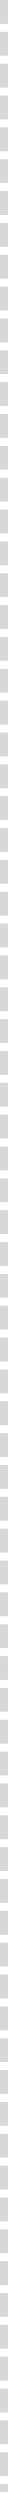
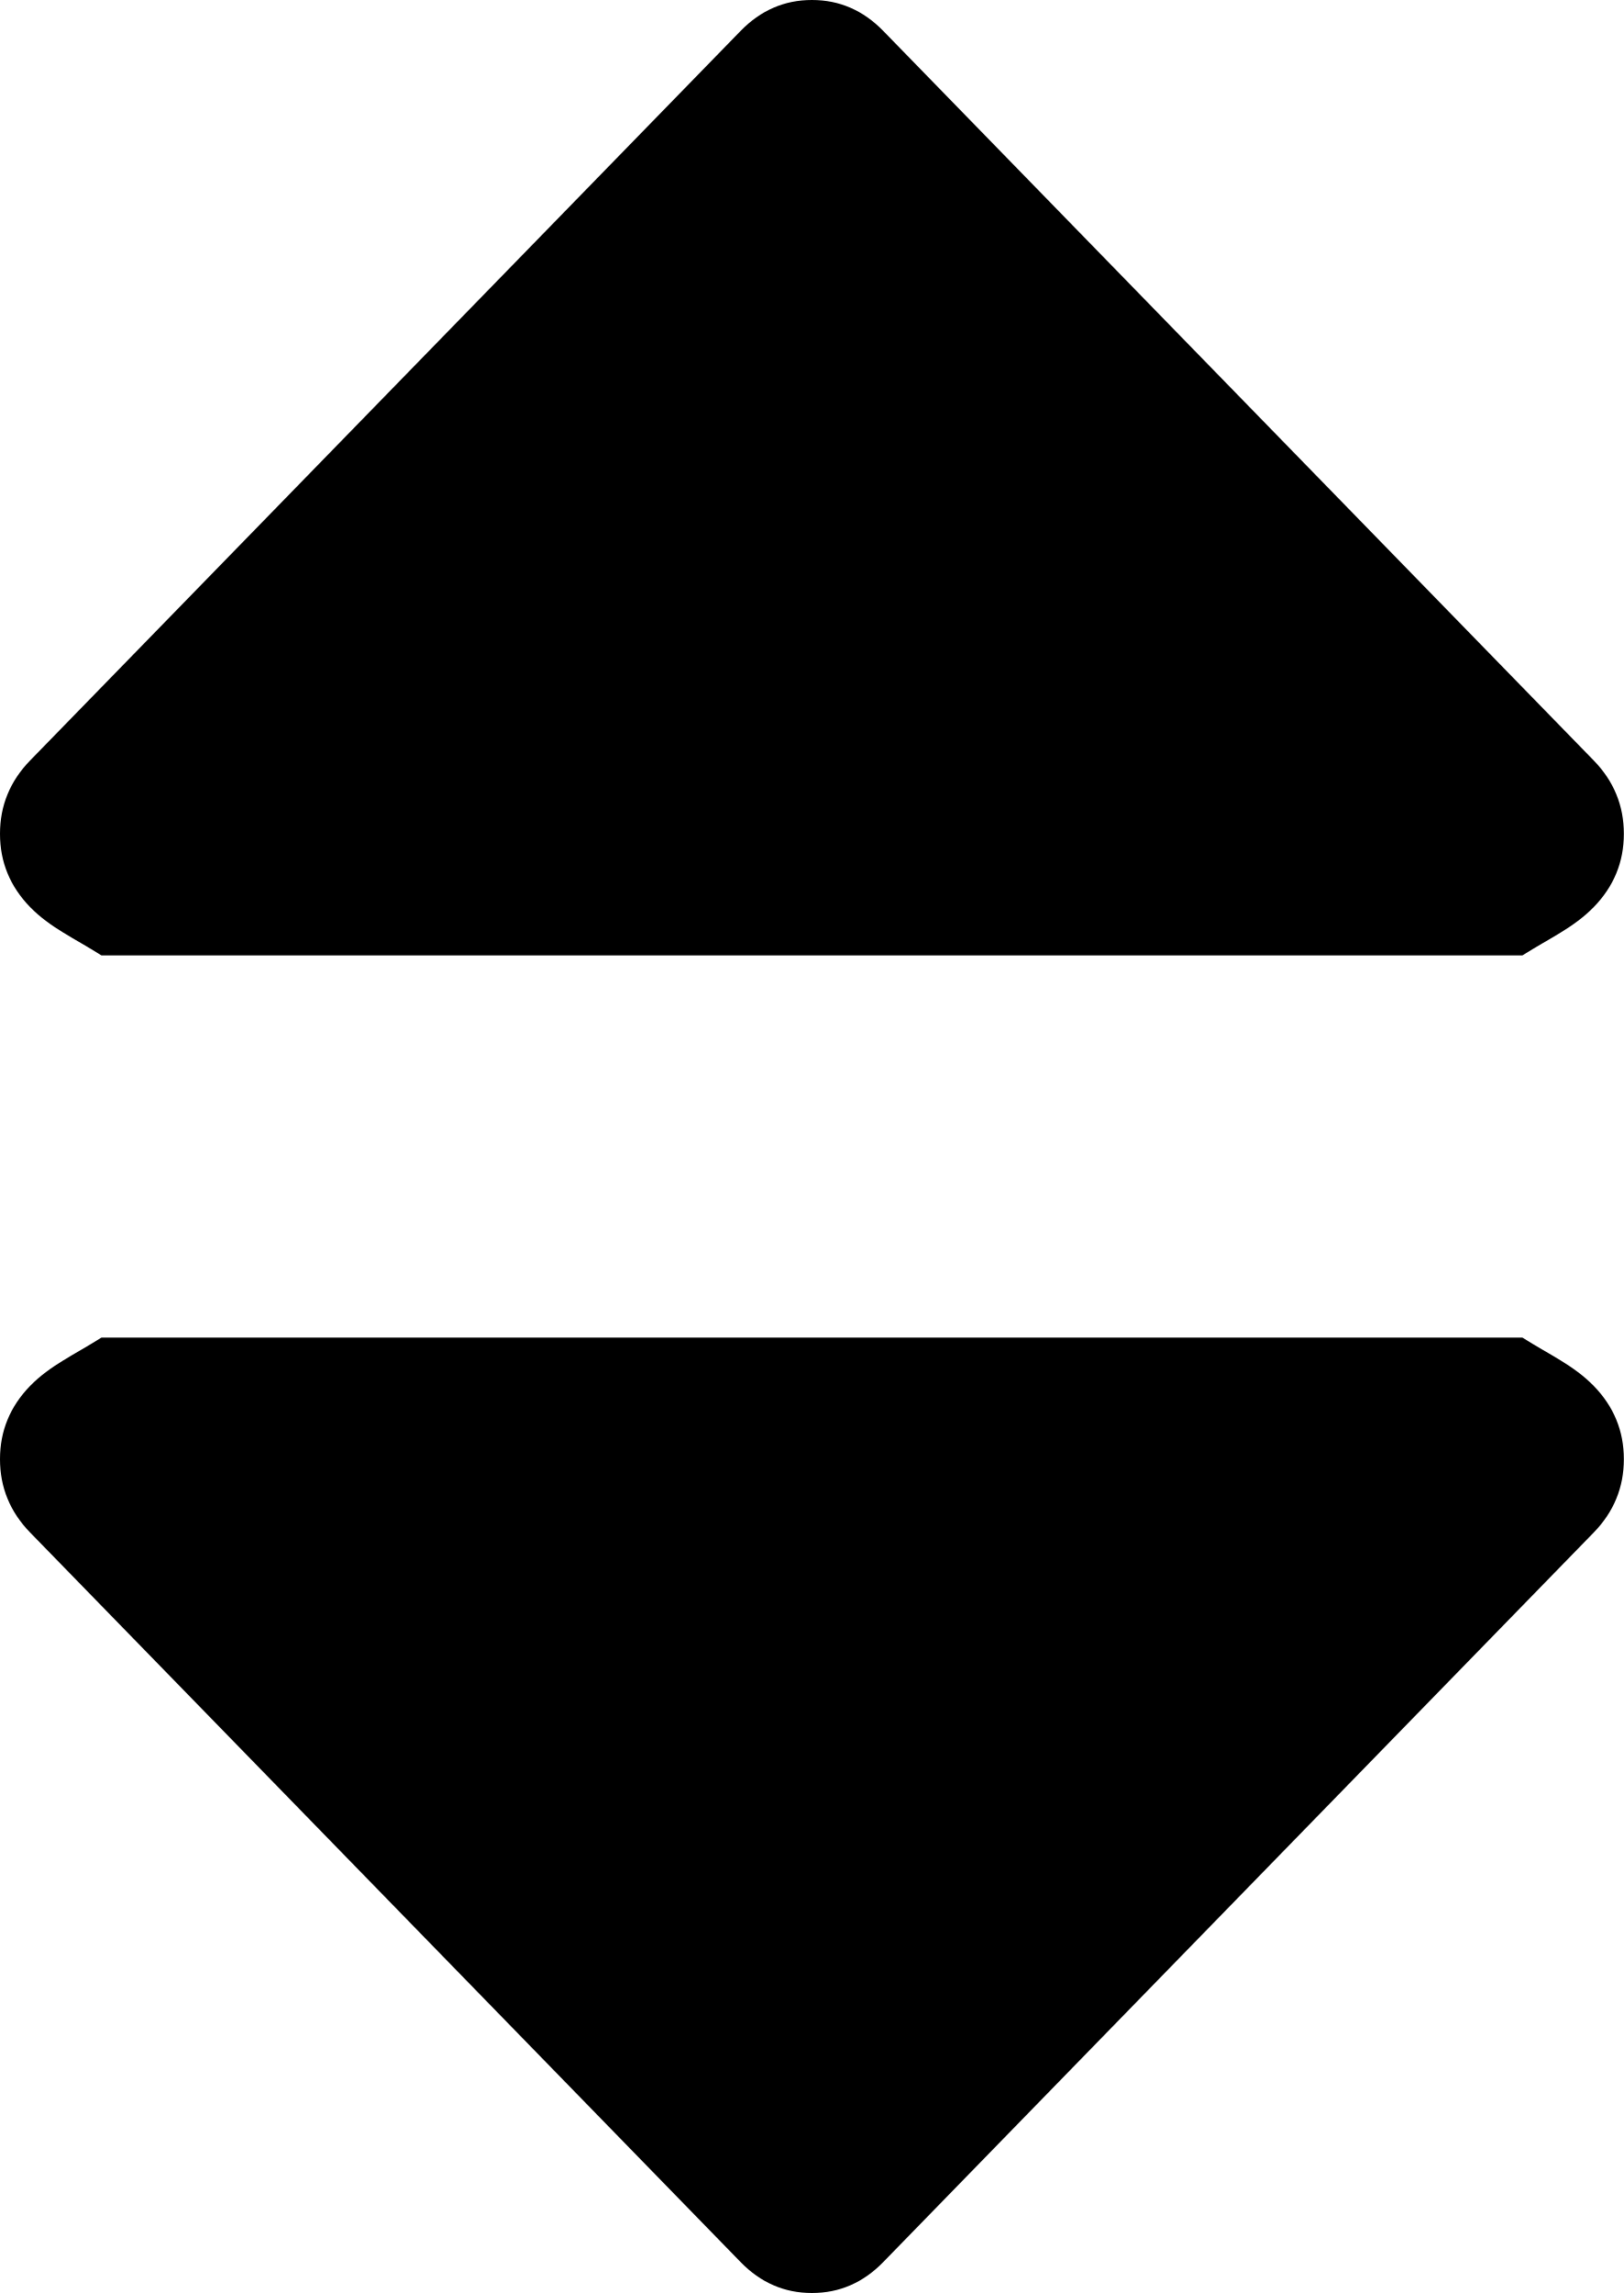
- <svg xmlns="http://www.w3.org/2000/svg" version="1.1" width="2px" height="314px">
-   <g transform="matrix(1 0 0 1 -238 -222 )">
-     <path d="M 238.5 222  L 238.5 535  " stroke-width="1" stroke-dasharray="3,1" stroke="#d8d8d8" fill="none" />
+ <svg xmlns="http://www.w3.org/2000/svg" version="1.1" width="17px" height="24px">
+   <g transform="matrix(1 0 0 1 -730 -383 )">
+     <path d="M 16.685 14.506  C 16.895 14.722  17 14.977  17 15.273  C 17 15.568  16.895 15.824  16.685 16.04  L 9.247 23.676  C 9.037 23.892  8.788 24  8.5 24  C 8.212 24  7.963 23.892  7.753 23.676  L 0.315 16.04  C 0.105 15.824  0 15.568  0 15.273  C 0 14.977  0.105 14.722  0.315 14.506  C 0.526 14.29  0.775 14.182  1.062 14  L 15.938 14  C 16.225 14.182  16.474 14.29  16.685 14.506  Z M 16.685 7.96  C 16.895 8.176  17 8.432  17 8.727  C 17 9.023  16.895 9.278  16.685 9.494  C 16.474 9.71  16.225 9.818  15.938 10  L 1.062 10  C 0.775 9.818  0.526 9.71  0.315 9.494  C 0.105 9.278  0 9.023  0 8.727  C 0 8.432  0.105 8.176  0.315 7.96  L 7.753 0.324  C 7.963 0.108  8.212 0  8.5 0  C 8.788 0  9.037 0.108  9.247 0.324  L 16.685 7.96  Z " fill-rule="nonzero" fill="#000000" stroke="none" transform="matrix(1 0 0 1 730 383 )" />
  </g>
</svg>
